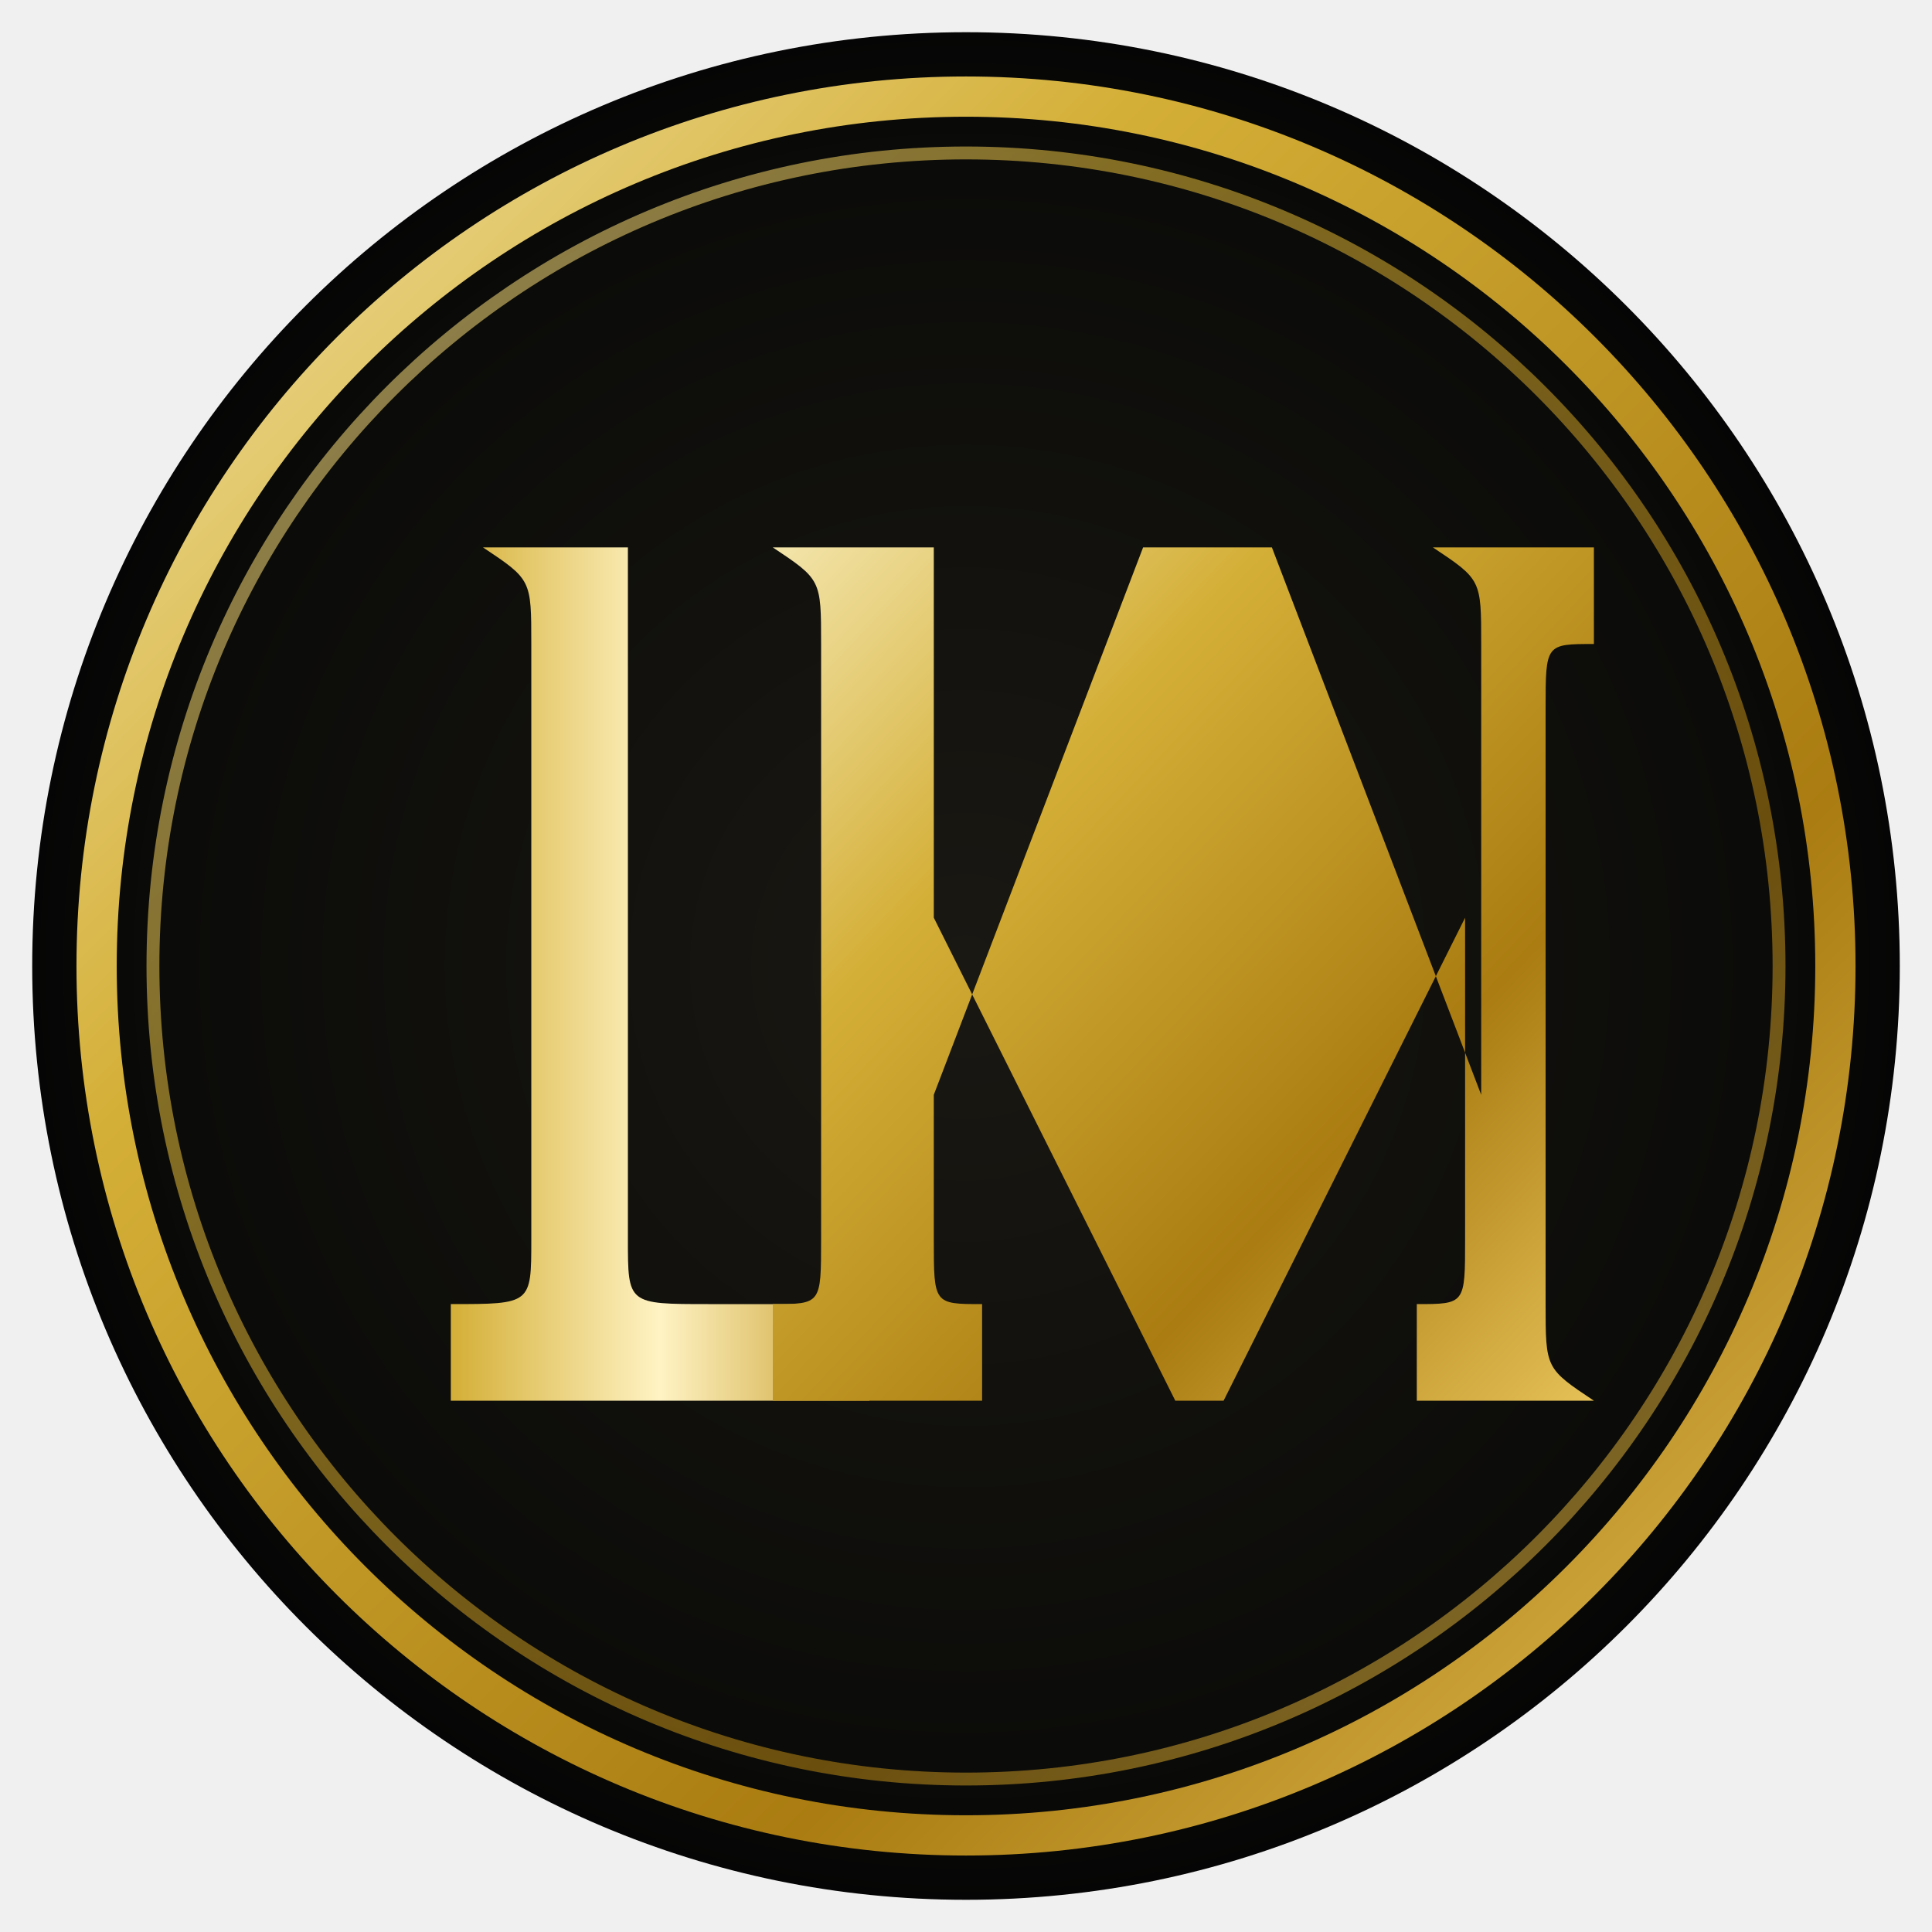
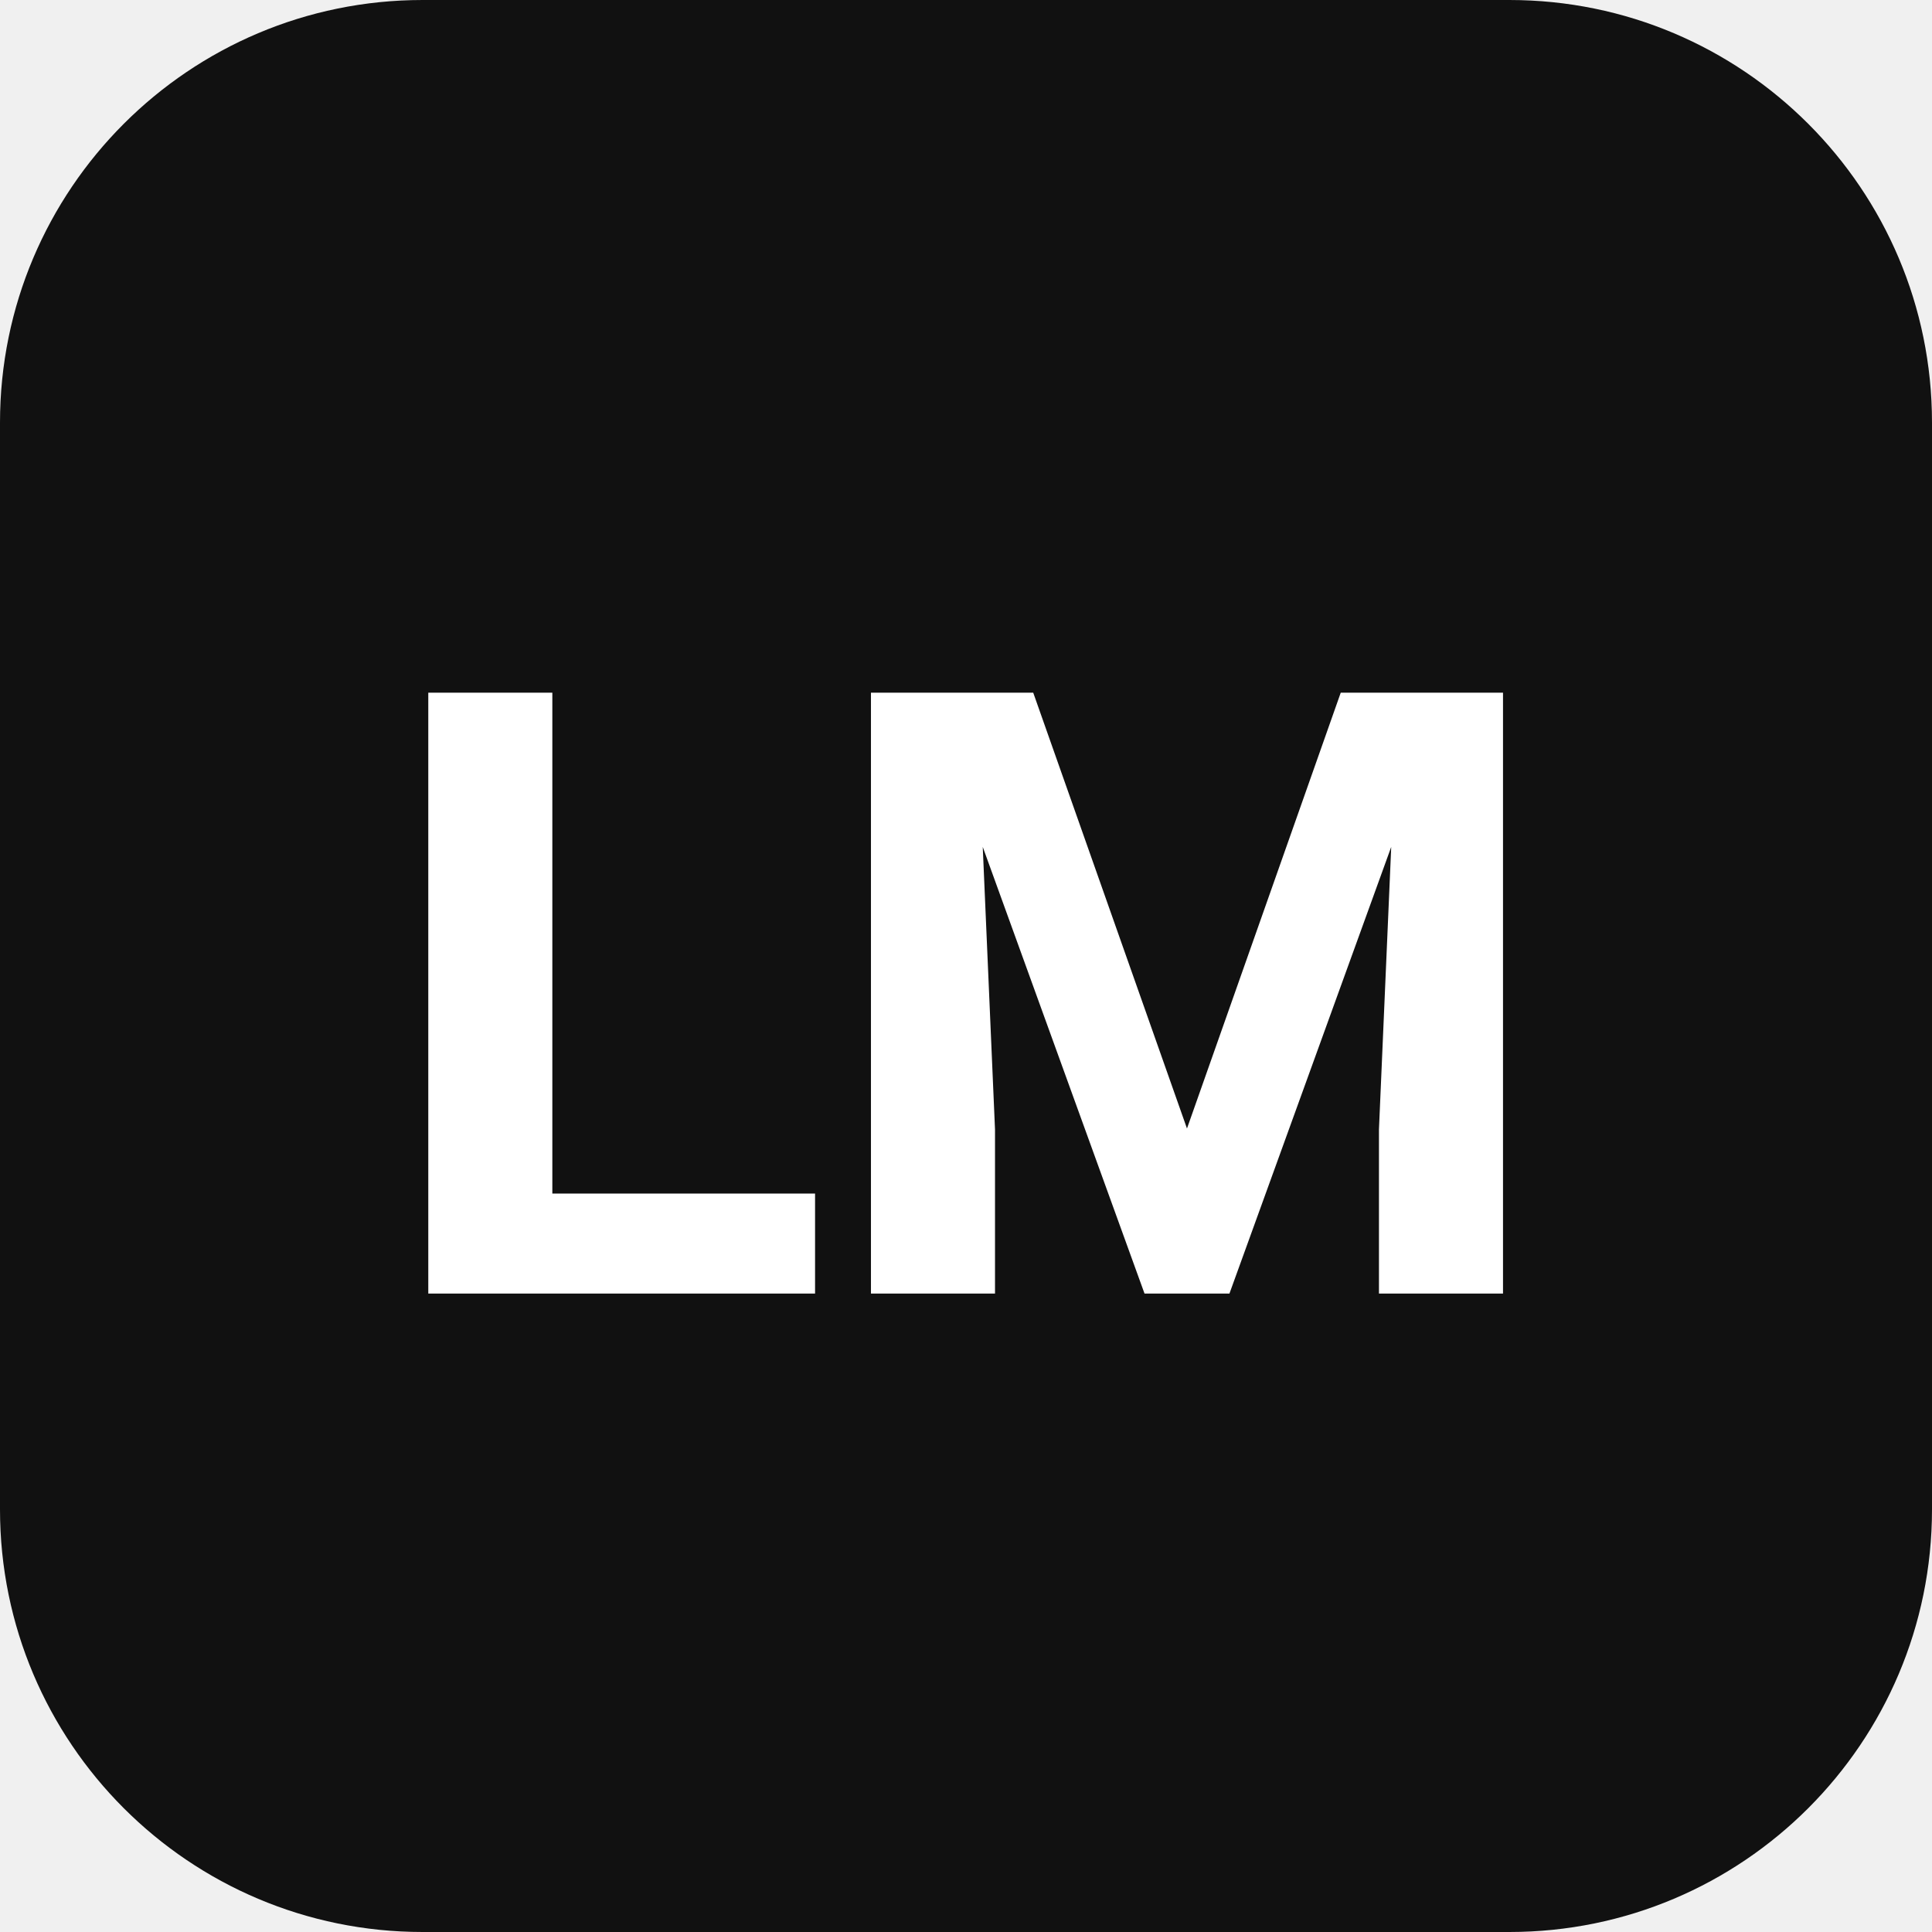
- <svg xmlns="http://www.w3.org/2000/svg" viewBox="0 0 120 120" width="120" height="120">
-   <defs>
-     <linearGradient id="gold-grad" x1="0%" y1="0%" x2="100%" y2="100%">
-       <stop offset="0%" stop-color="#F3E5AB" />
-       <stop offset="30%" stop-color="#D4AF37" />
-       <stop offset="70%" stop-color="#AA7C11" />
-       <stop offset="100%" stop-color="#E5C158" />
-     </linearGradient>
-     <linearGradient id="gold-glow" x1="0%" y1="0%" x2="100%" y2="0%">
-       <stop offset="0%" stop-color="#D4AF37" />
-       <stop offset="50%" stop-color="#FFF3C4" />
-       <stop offset="100%" stop-color="#C59B27" />
-     </linearGradient>
-     <radialGradient id="bg-grad" cx="50%" cy="50%" r="50%">
-       <stop offset="0%" stop-color="#1A1813" />
-       <stop offset="85%" stop-color="#0B0B09" />
-       <stop offset="100%" stop-color="#050505" />
-     </radialGradient>
-   </defs>
-   <circle cx="60" cy="60" r="58" fill="url(#bg-grad)" />
-   <circle cx="60" cy="60" r="54" fill="none" stroke="url(#gold-grad)" stroke-width="2.5" />
-   <circle cx="60" cy="60" r="50.5" fill="none" stroke="url(#gold-grad)" stroke-width="0.8" opacity="0.6" />
-   <g transform="translate(60, 60)">
-     <path d="M -30 -26           L -21 -26          C -21 -26, -21 -18, -21 -14          L -21 17          C -21 21, -21 21, -16 21          L -6 21          L -6 27          L -32 27          L -32 21          C -27 21, -27 21, -27 17          L -27 -20          C -27 -24, -27 -24, -30 -26          Z" fill="url(#gold-glow)" />
-     <path d="M -12 -26          L -2 -26          C -2 -24, -2 -24, -2 -20          L -2 8          L 11 -26          L 19 -26          L 32 8          L 32 -20          C 32 -24, 32 -24, 29 -26          L 39 -26          L 39 -20          C 36 -20, 36 -20, 36 -16          L 36 21          C 36 25, 36 25, 39 27          L 28 27          L 28 21          C 31 21, 31 21, 31 17          L 31 -3          L 16 27          L 13 27          L -2 -3          L -2 17          C -2 21, -2 21, 1 21          L 1 27          L -12 27          L -12 21          C -9 21, -9 21, -9 17          L -9 -20          C -9 -24, -9 -24, -12 -26          Z" fill="url(#gold-grad)" />
-   </g>
+ <svg xmlns="http://www.w3.org/2000/svg" viewBox="0 0 64 64" width="64" height="64">
+   <rect width="64" height="64" rx="14" fill="#111111" />
+   <text x="50%" y="52%" text-anchor="middle" dominant-baseline="central" font-family="system-ui, -apple-system, 'SF Pro Display', BlinkMacSystemFont, 'Segoe UI', Roboto, sans-serif" font-size="28" font-weight="700" letter-spacing="-0.5px" fill="#FFFFFF">LM</text>
</svg>
